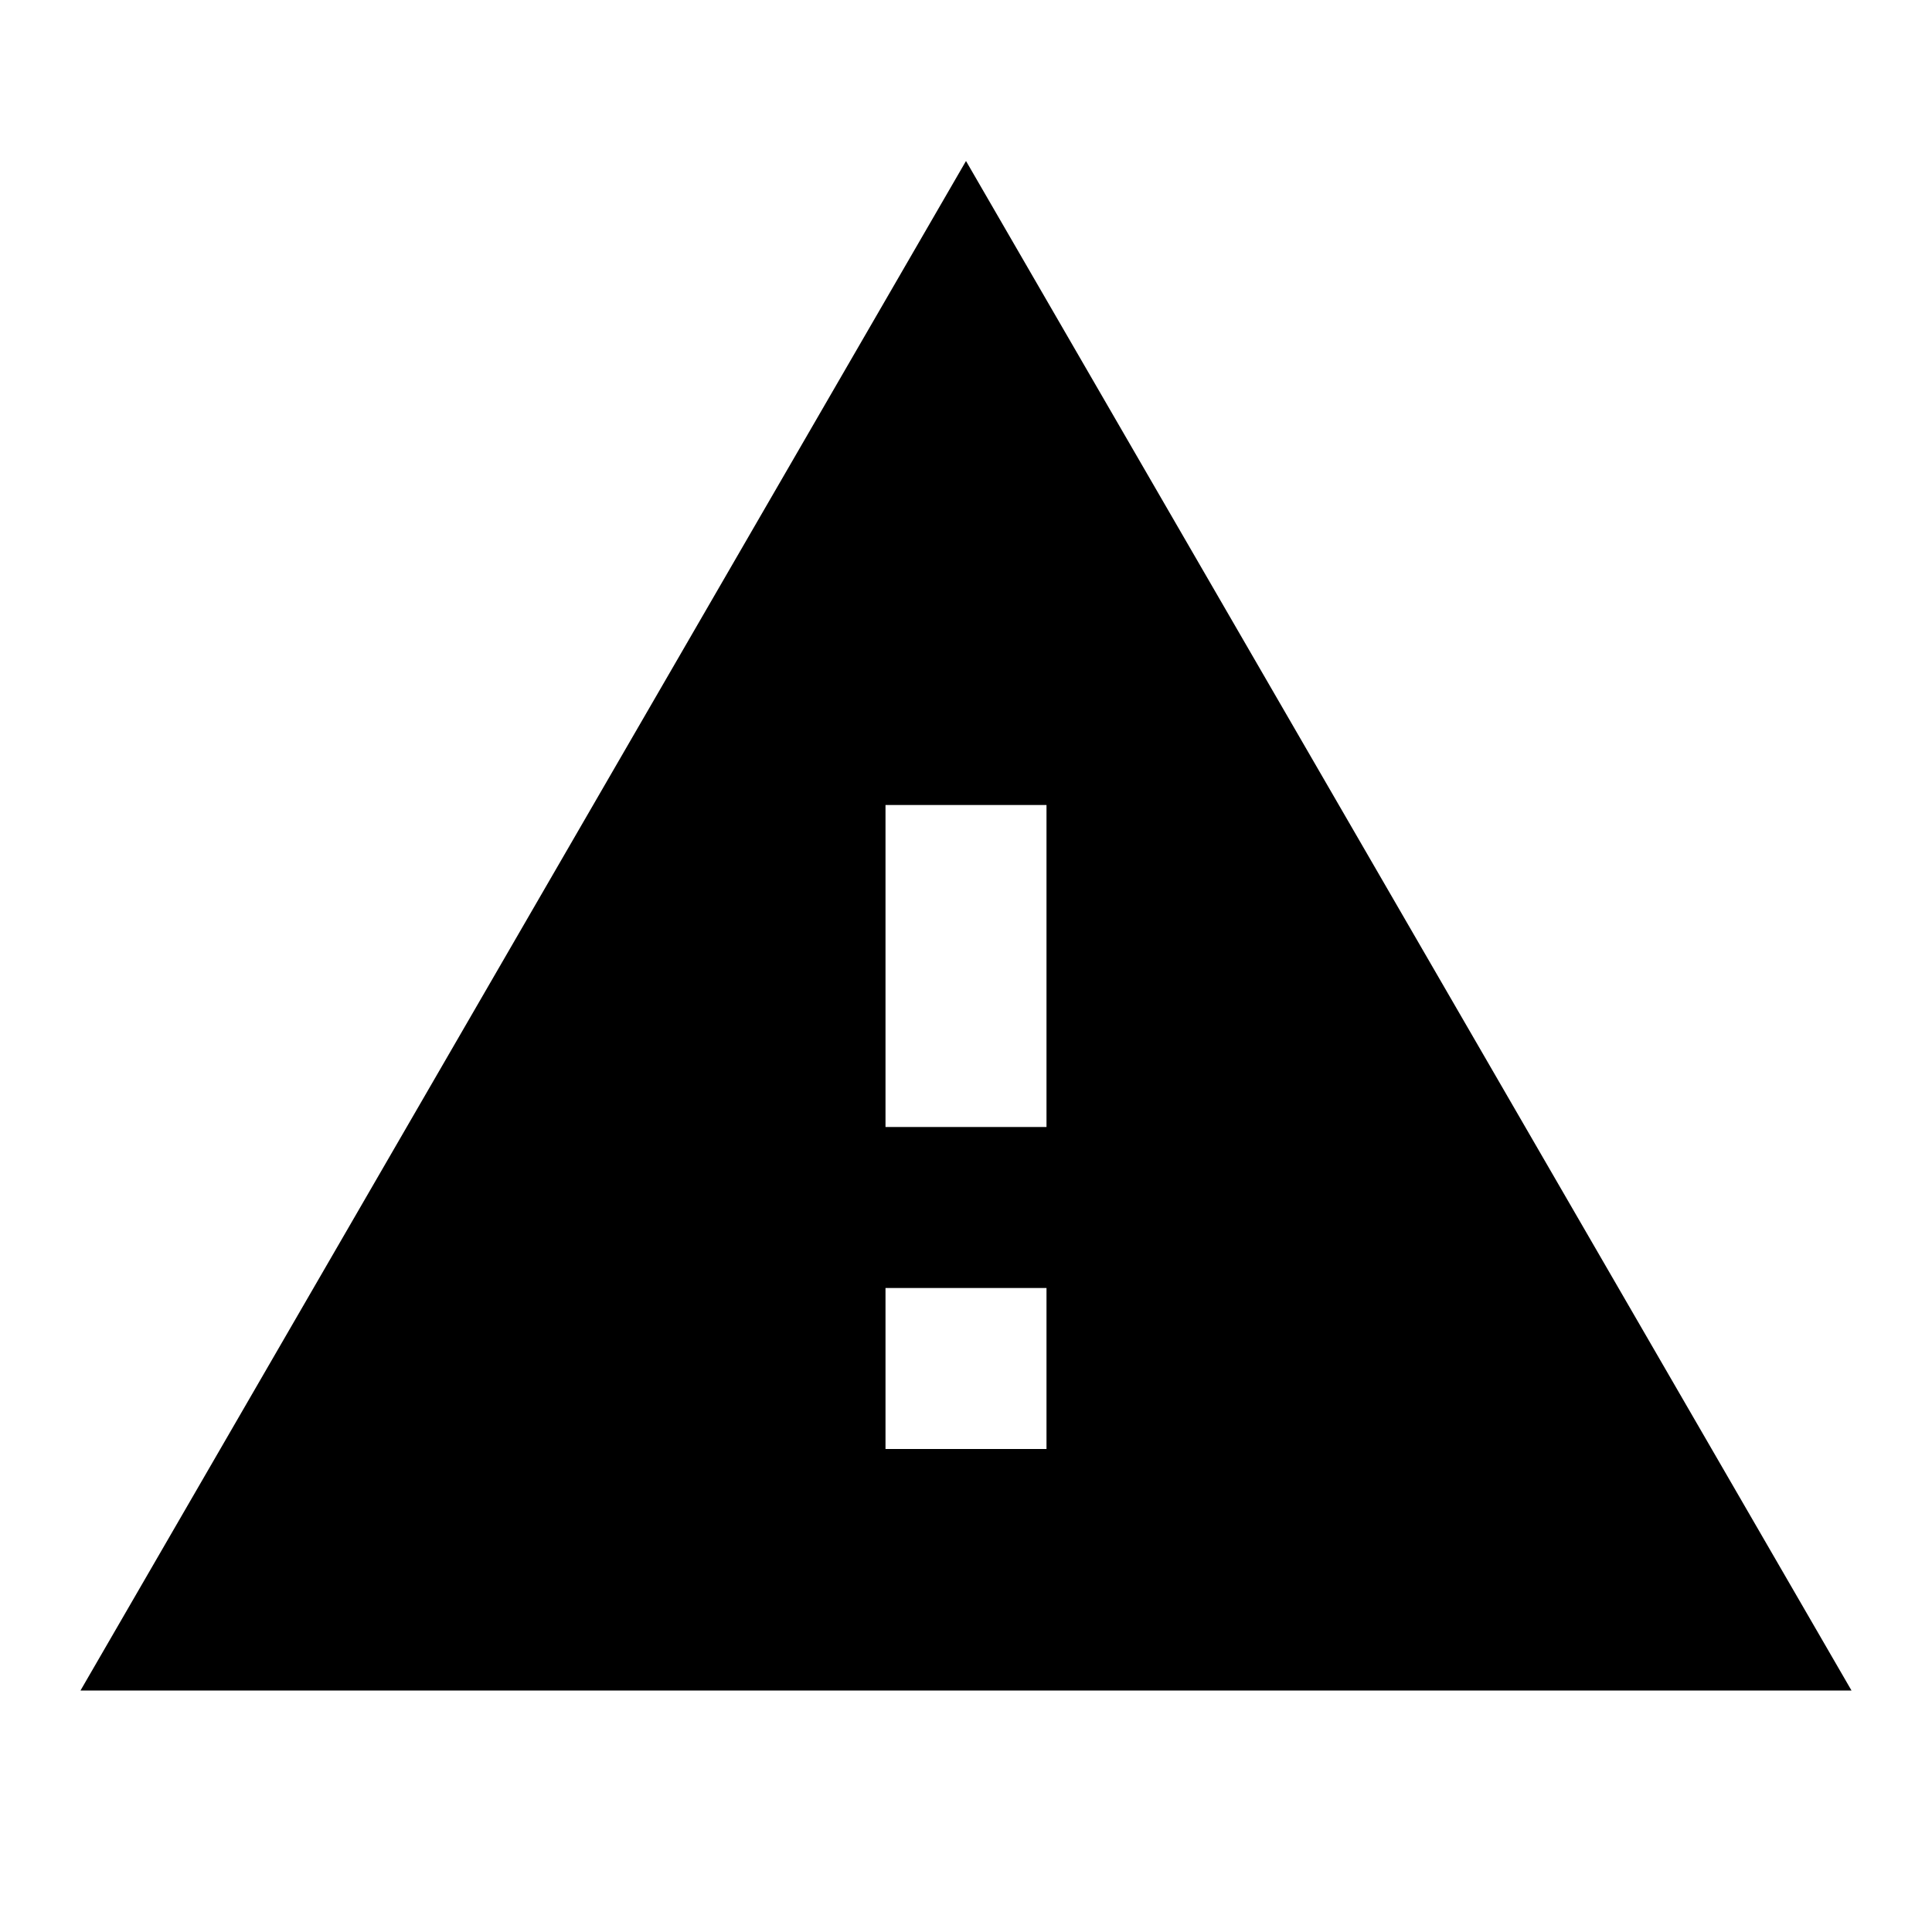
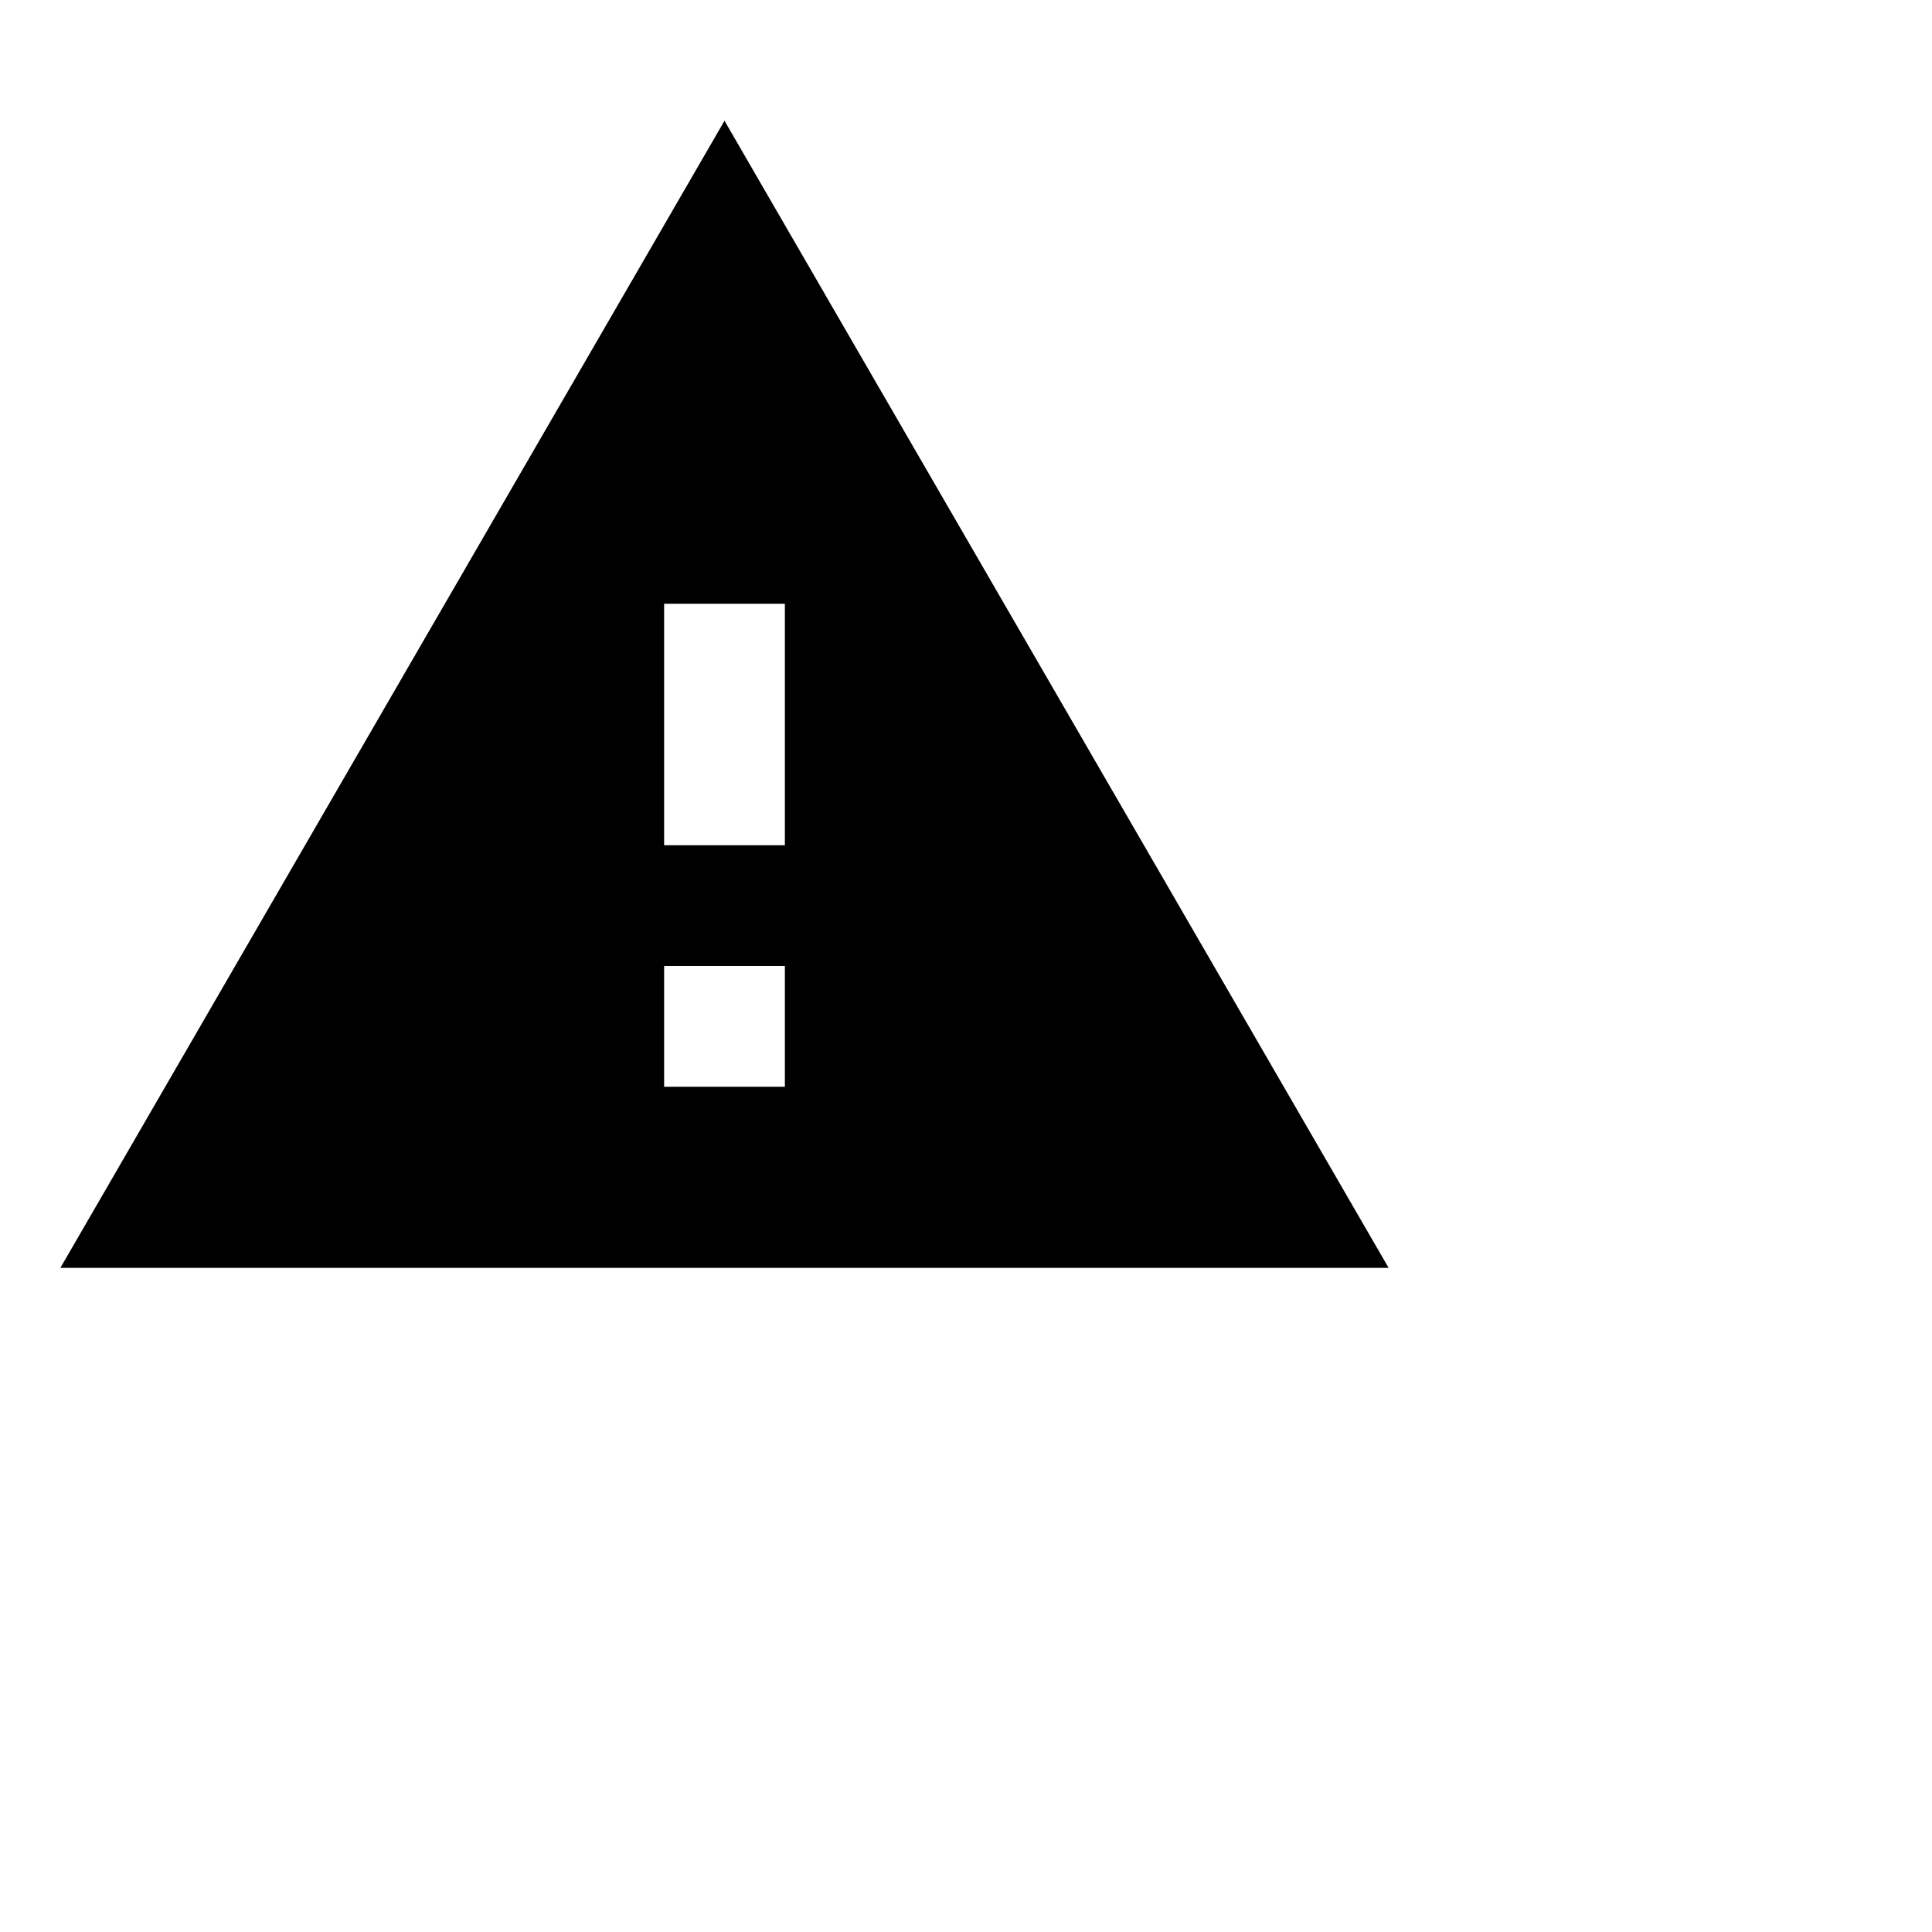
- <svg xmlns="http://www.w3.org/2000/svg" height="24px" viewBox="0 0 24 24" width="24px" fill="#000000">
+ <svg xmlns="http://www.w3.org/2000/svg" height="1em" viewBox="0 0 32 32" width="1em" fill="#000000">
  <path d="M0 0h24v24H0z" fill="none" />
  <path d="M1 21h22L12 2 1 21zm12-3h-2v-2h2v2zm0-4h-2v-4h2v4z" />
</svg>
